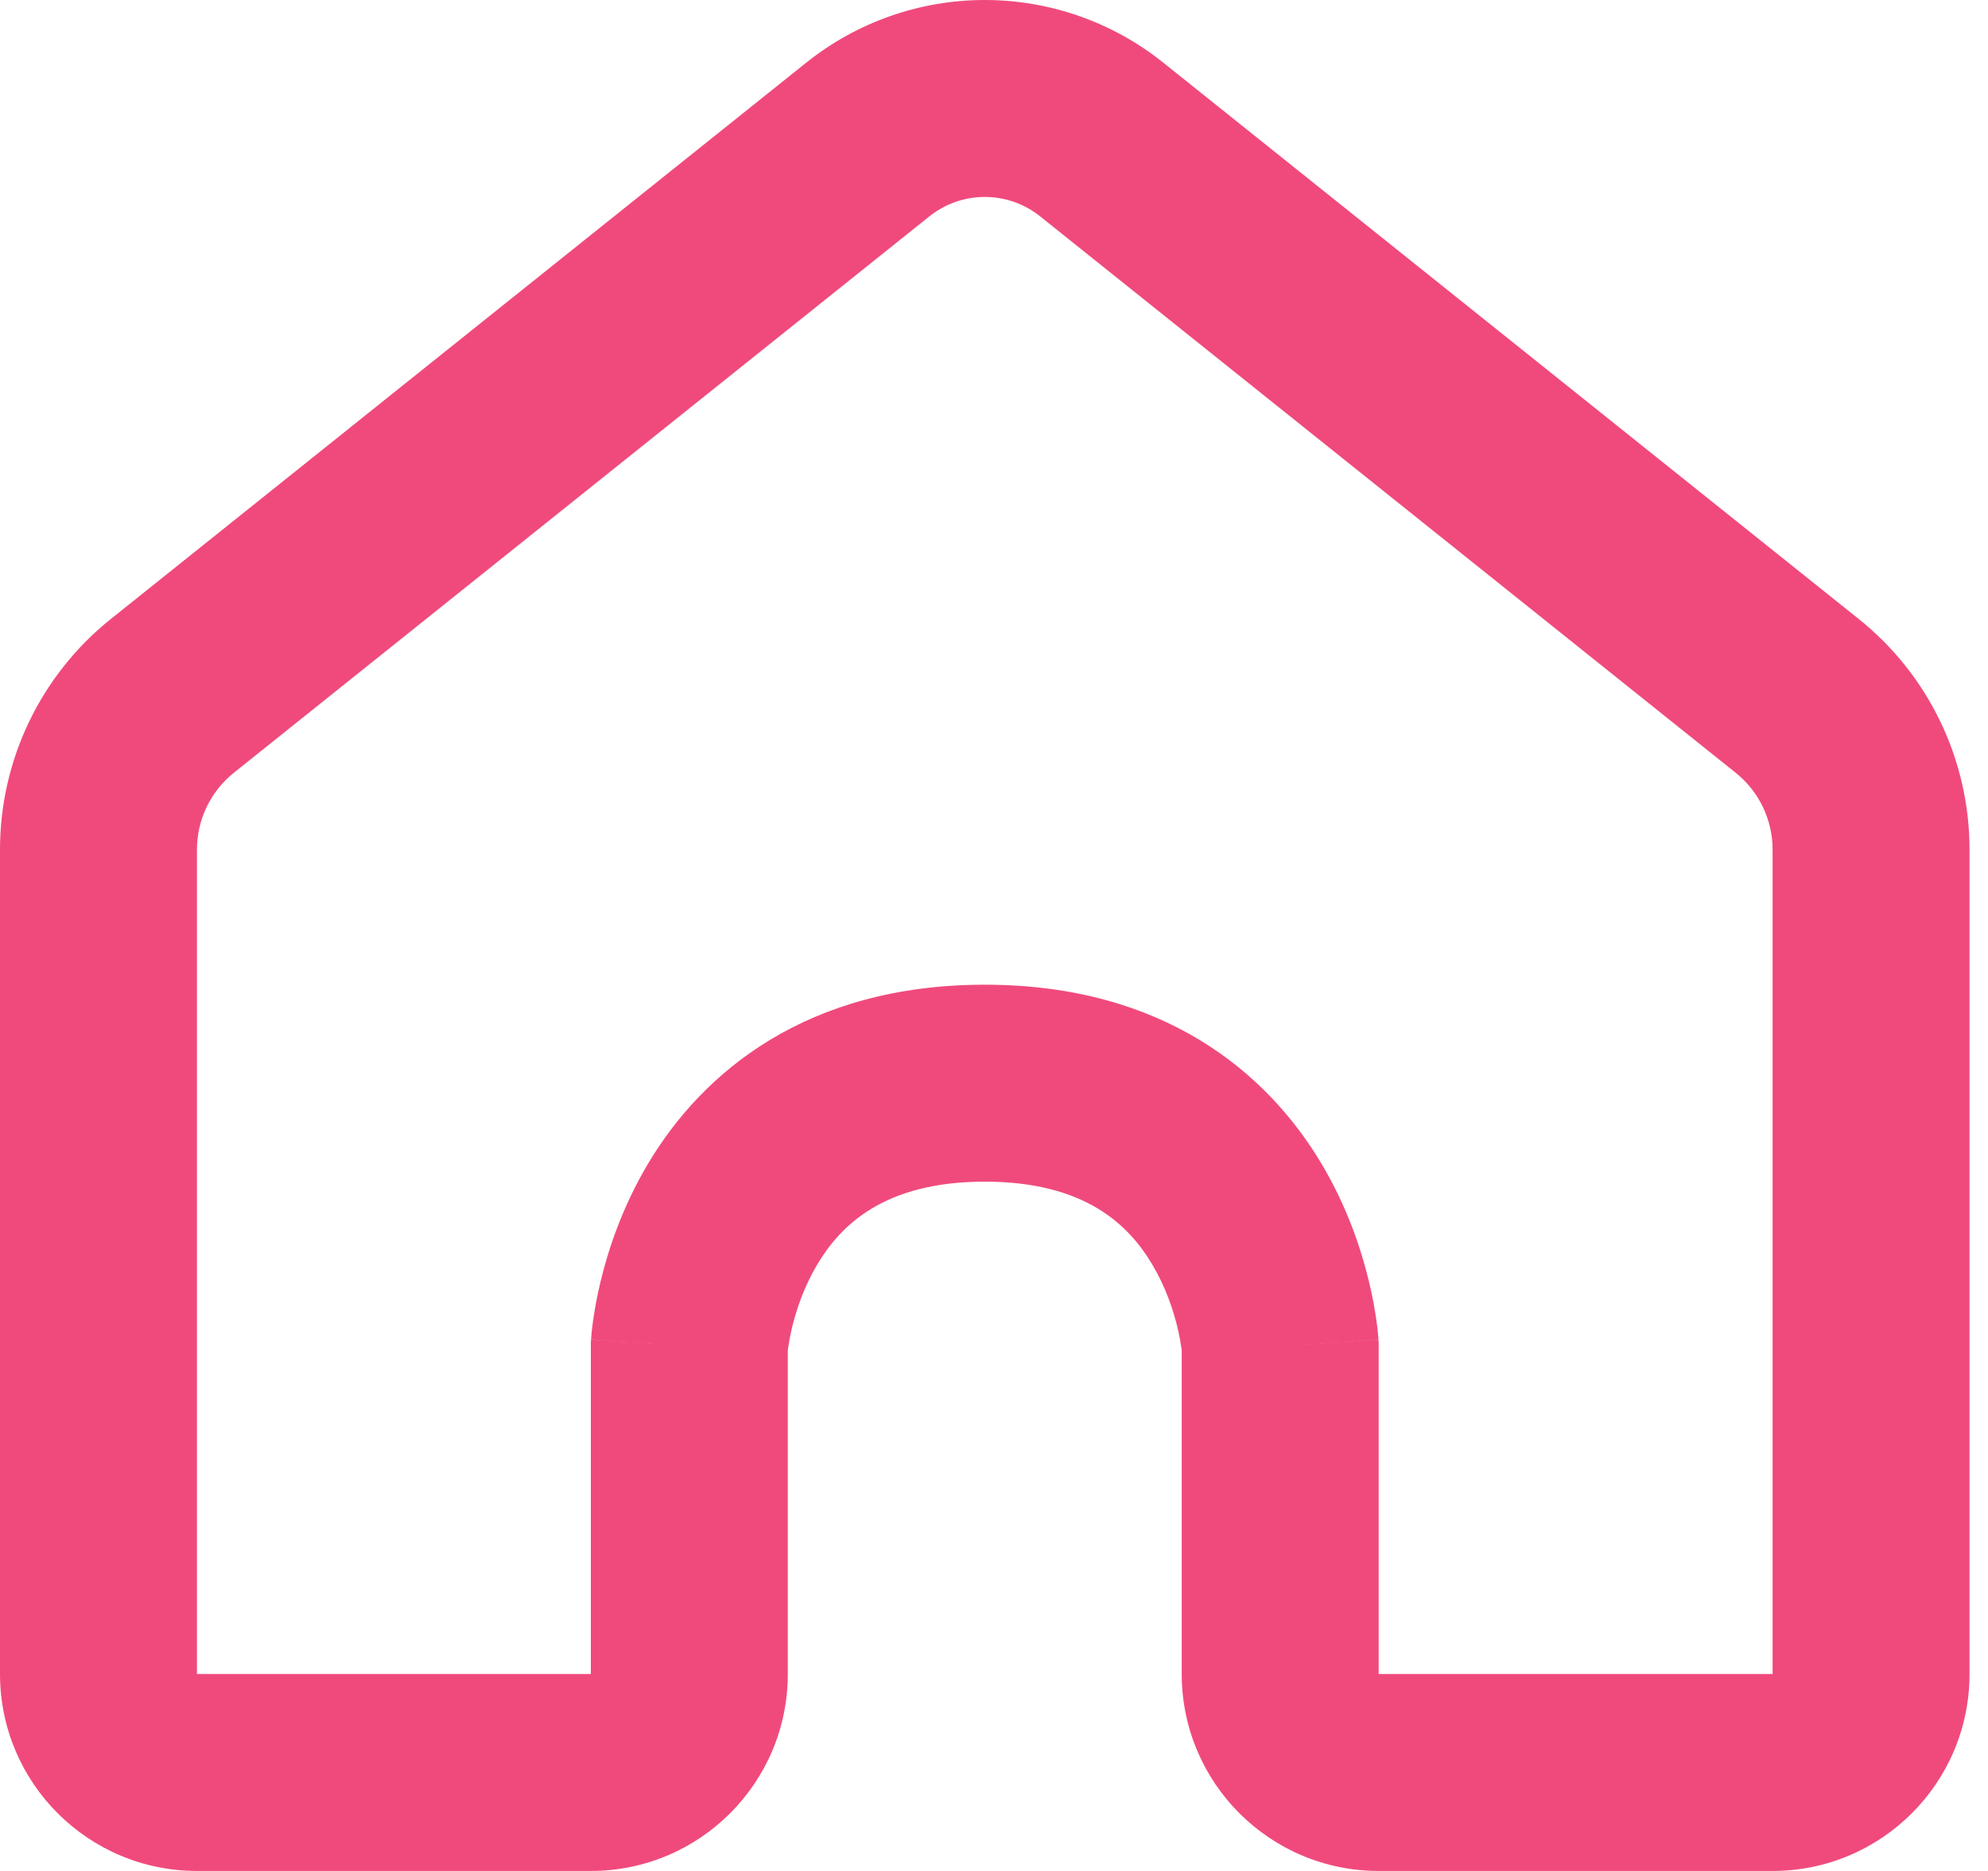
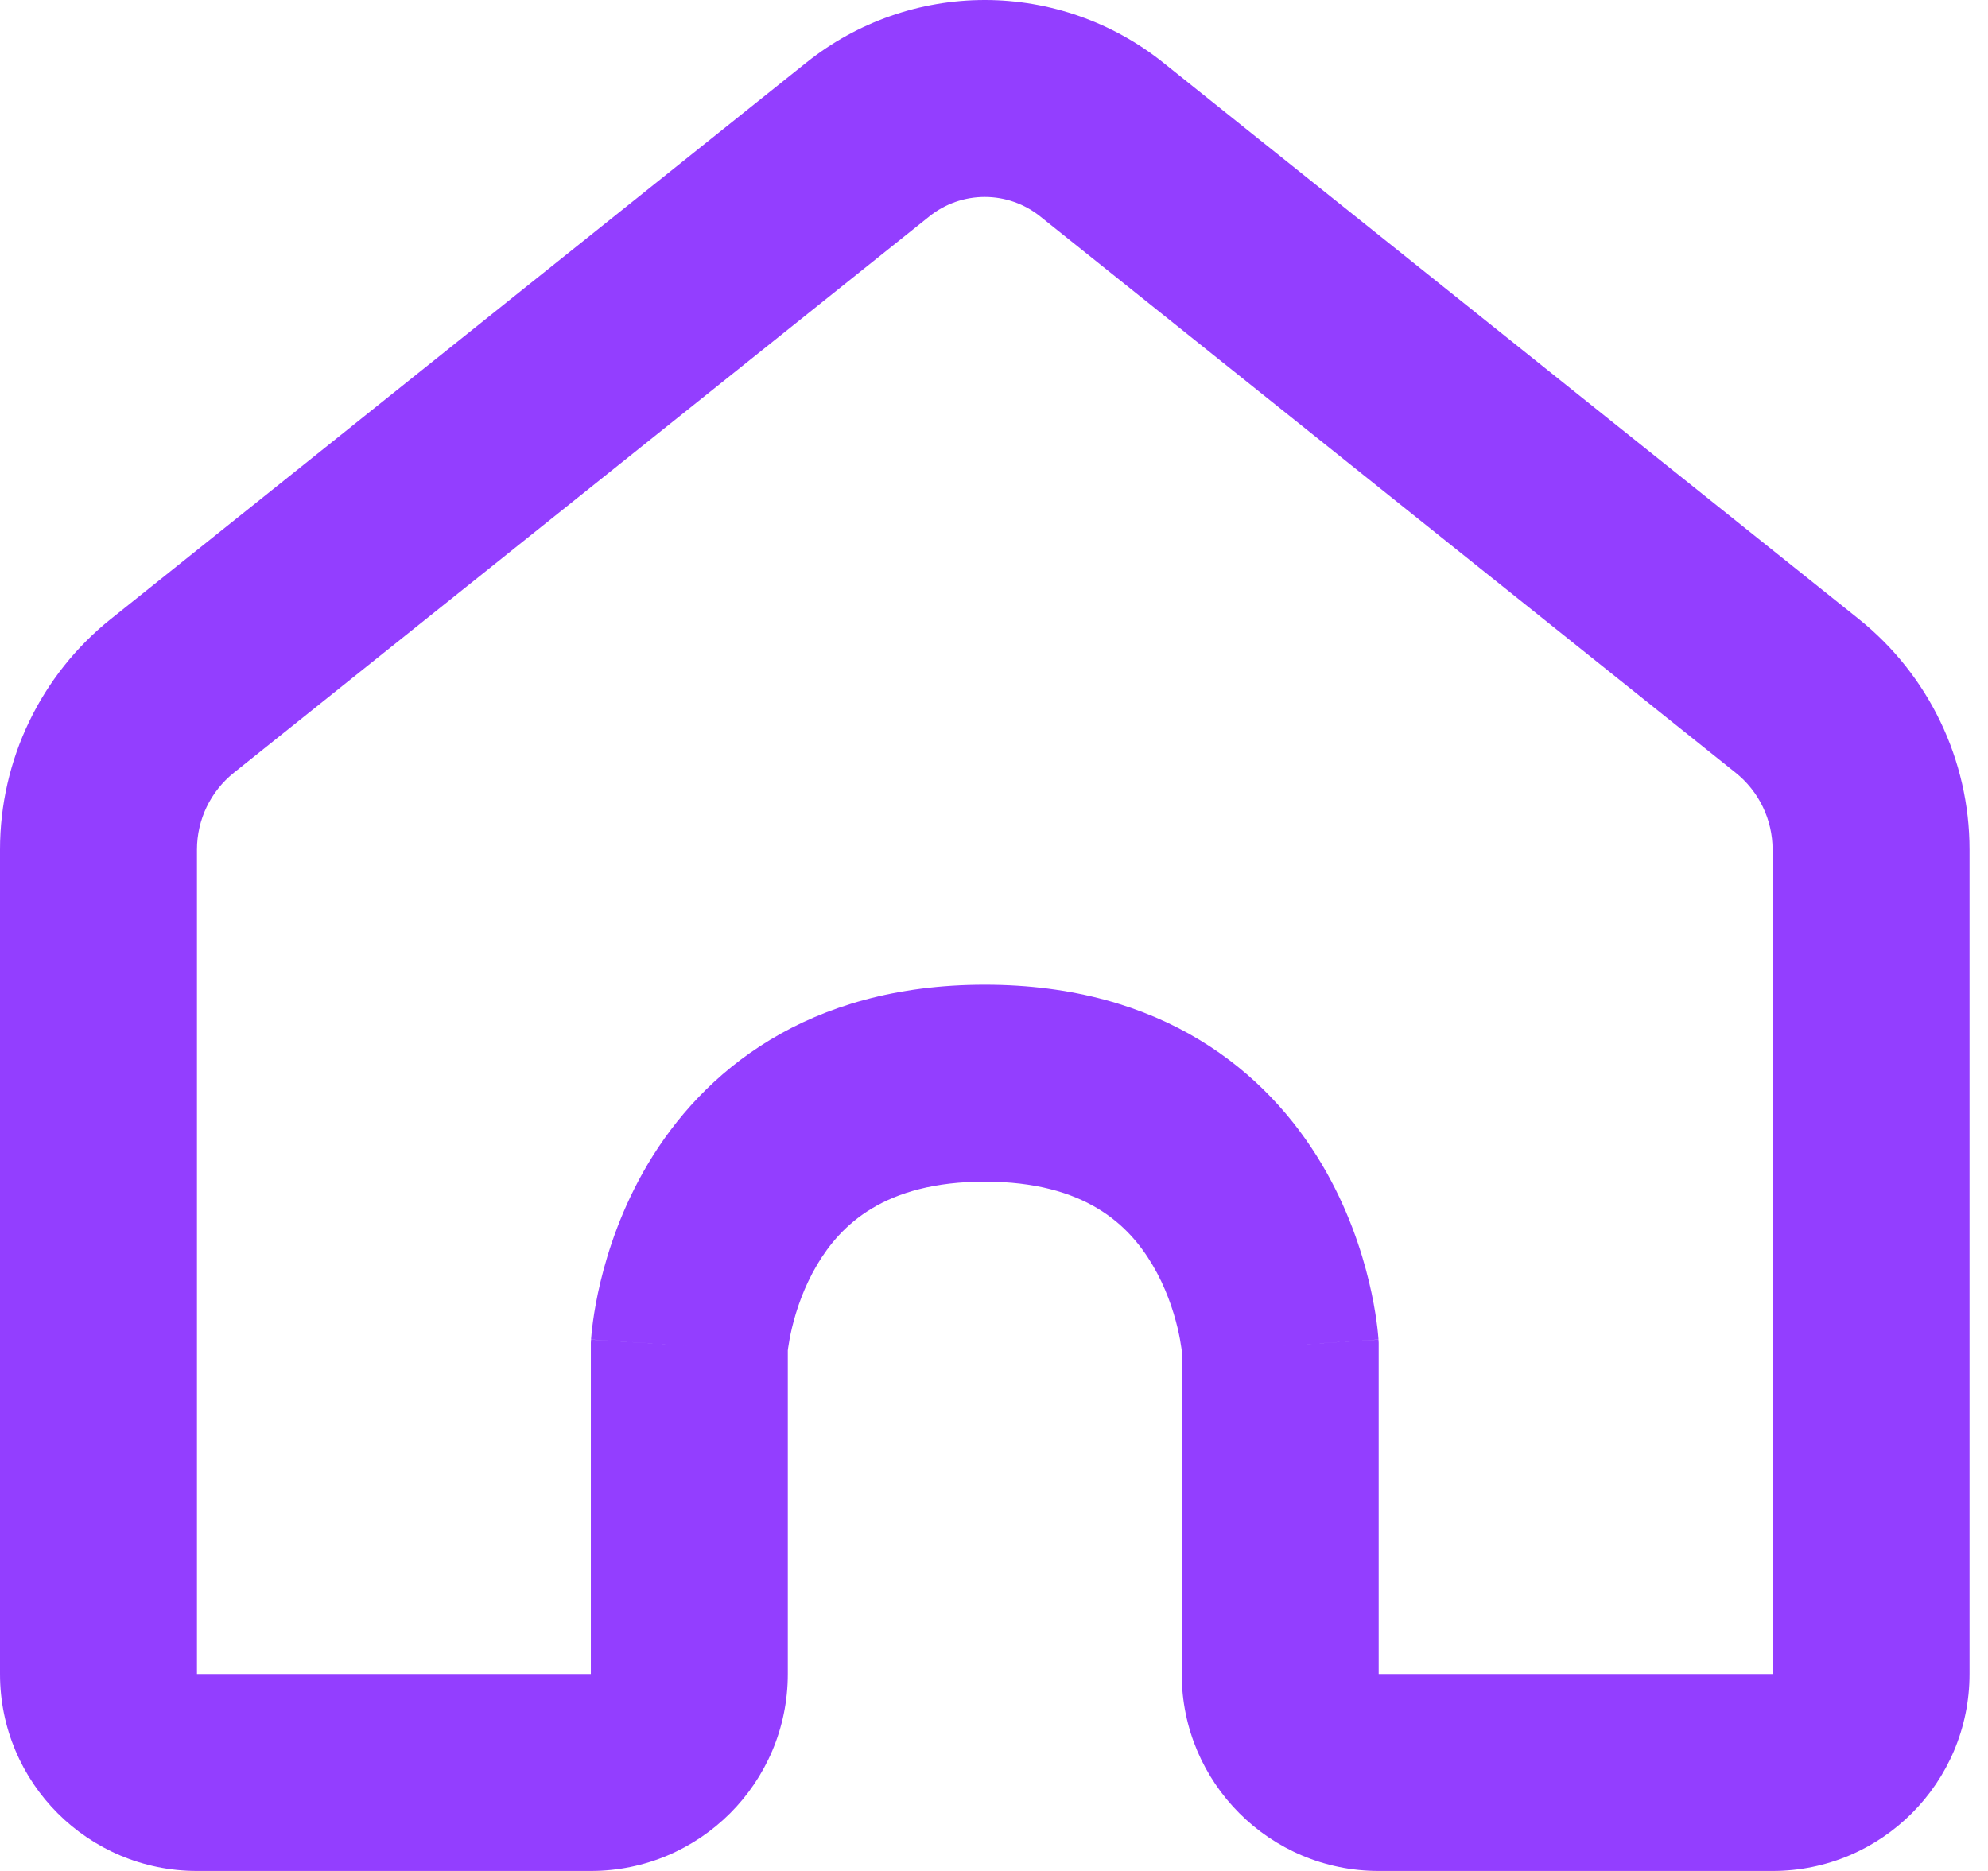
<svg xmlns="http://www.w3.org/2000/svg" width="68" height="64" viewBox="0 0 68 64" fill="none">
-   <path fill-rule="evenodd" clip-rule="evenodd" d="M33.684 6.737C32.995 6.737 32.327 6.971 31.789 7.402L8.001 26.432C7.202 27.071 6.737 28.039 6.737 29.062V57.263H20.21V45.93L20.217 45.825L23.579 46.035C20.217 45.825 20.217 45.823 20.217 45.821L20.218 45.818L20.218 45.809L20.219 45.79L20.223 45.742C20.226 45.705 20.23 45.66 20.235 45.606C20.246 45.498 20.262 45.357 20.285 45.187C20.332 44.848 20.41 44.388 20.54 43.847C20.797 42.776 21.271 41.315 22.156 39.824C24.027 36.673 27.594 33.684 33.684 33.684C39.775 33.684 43.341 36.673 45.212 39.824C46.097 41.315 46.572 42.776 46.828 43.847C46.958 44.388 47.036 44.848 47.083 45.187C47.107 45.357 47.123 45.498 47.133 45.606C47.139 45.66 47.142 45.705 47.145 45.742L47.149 45.79L47.15 45.809L47.151 45.818L47.151 45.821C47.151 45.823 47.151 45.825 43.789 46.035L47.151 45.825L47.158 45.93V57.263H60.632V29.062C60.632 28.039 60.166 27.071 59.367 26.432L35.579 7.402C35.041 6.971 34.373 6.737 33.684 6.737ZM40.421 46.195V57.263C40.421 60.984 43.437 64 47.158 64H60.632C64.352 64 67.368 60.984 67.368 57.263V29.062C67.368 25.993 65.973 23.089 63.576 21.172L39.788 2.141C38.055 0.755 35.903 0 33.684 0C31.466 0 29.313 0.755 27.581 2.141L3.793 21.172C1.395 23.089 0 25.993 0 29.062V57.263C0 60.984 3.016 64 6.737 64H20.21C23.931 64 26.947 60.984 26.947 57.263V46.195C26.95 46.172 26.954 46.144 26.958 46.111C26.979 45.959 27.02 45.717 27.091 45.416C27.238 44.803 27.501 44.018 27.949 43.264C28.745 41.923 30.231 40.421 33.684 40.421C37.138 40.421 38.624 41.923 39.419 43.264C39.868 44.018 40.13 44.803 40.277 45.416C40.349 45.717 40.389 45.959 40.41 46.111C40.415 46.144 40.418 46.172 40.421 46.195Z" fill="#F04A7C" />
+   <path fill-rule="evenodd" clip-rule="evenodd" d="M33.684 6.737C32.995 6.737 32.327 6.971 31.789 7.402L8.001 26.432C7.202 27.071 6.737 28.039 6.737 29.062V57.263H20.21V45.93L20.217 45.825L23.579 46.035C20.217 45.825 20.217 45.823 20.217 45.821L20.218 45.818L20.218 45.809L20.219 45.79L20.223 45.742C20.226 45.705 20.23 45.66 20.235 45.606C20.246 45.498 20.262 45.357 20.285 45.187C20.332 44.848 20.41 44.388 20.54 43.847C20.797 42.776 21.271 41.315 22.156 39.824C24.027 36.673 27.594 33.684 33.684 33.684C39.775 33.684 43.341 36.673 45.212 39.824C46.097 41.315 46.572 42.776 46.828 43.847C46.958 44.388 47.036 44.848 47.083 45.187C47.107 45.357 47.123 45.498 47.133 45.606C47.139 45.66 47.142 45.705 47.145 45.742L47.149 45.79L47.15 45.809L47.151 45.818L47.151 45.821C47.151 45.823 47.151 45.825 43.789 46.035L47.151 45.825L47.158 45.93V57.263H60.632V29.062C60.632 28.039 60.166 27.071 59.367 26.432L35.579 7.402C35.041 6.971 34.373 6.737 33.684 6.737ZM40.421 46.195V57.263C40.421 60.984 43.437 64 47.158 64H60.632C64.352 64 67.368 60.984 67.368 57.263V29.062C67.368 25.993 65.973 23.089 63.576 21.172L39.788 2.141C38.055 0.755 35.903 0 33.684 0C31.466 0 29.313 0.755 27.581 2.141L3.793 21.172C1.395 23.089 0 25.993 0 29.062V57.263C0 60.984 3.016 64 6.737 64H20.21C23.931 64 26.947 60.984 26.947 57.263V46.195C26.95 46.172 26.954 46.144 26.958 46.111C26.979 45.959 27.02 45.717 27.091 45.416C27.238 44.803 27.501 44.018 27.949 43.264C28.745 41.923 30.231 40.421 33.684 40.421C37.138 40.421 38.624 41.923 39.419 43.264C39.868 44.018 40.13 44.803 40.277 45.416C40.349 45.717 40.389 45.959 40.41 46.111C40.415 46.144 40.418 46.172 40.421 46.195Z" fill="#933EFF" />
</svg>
